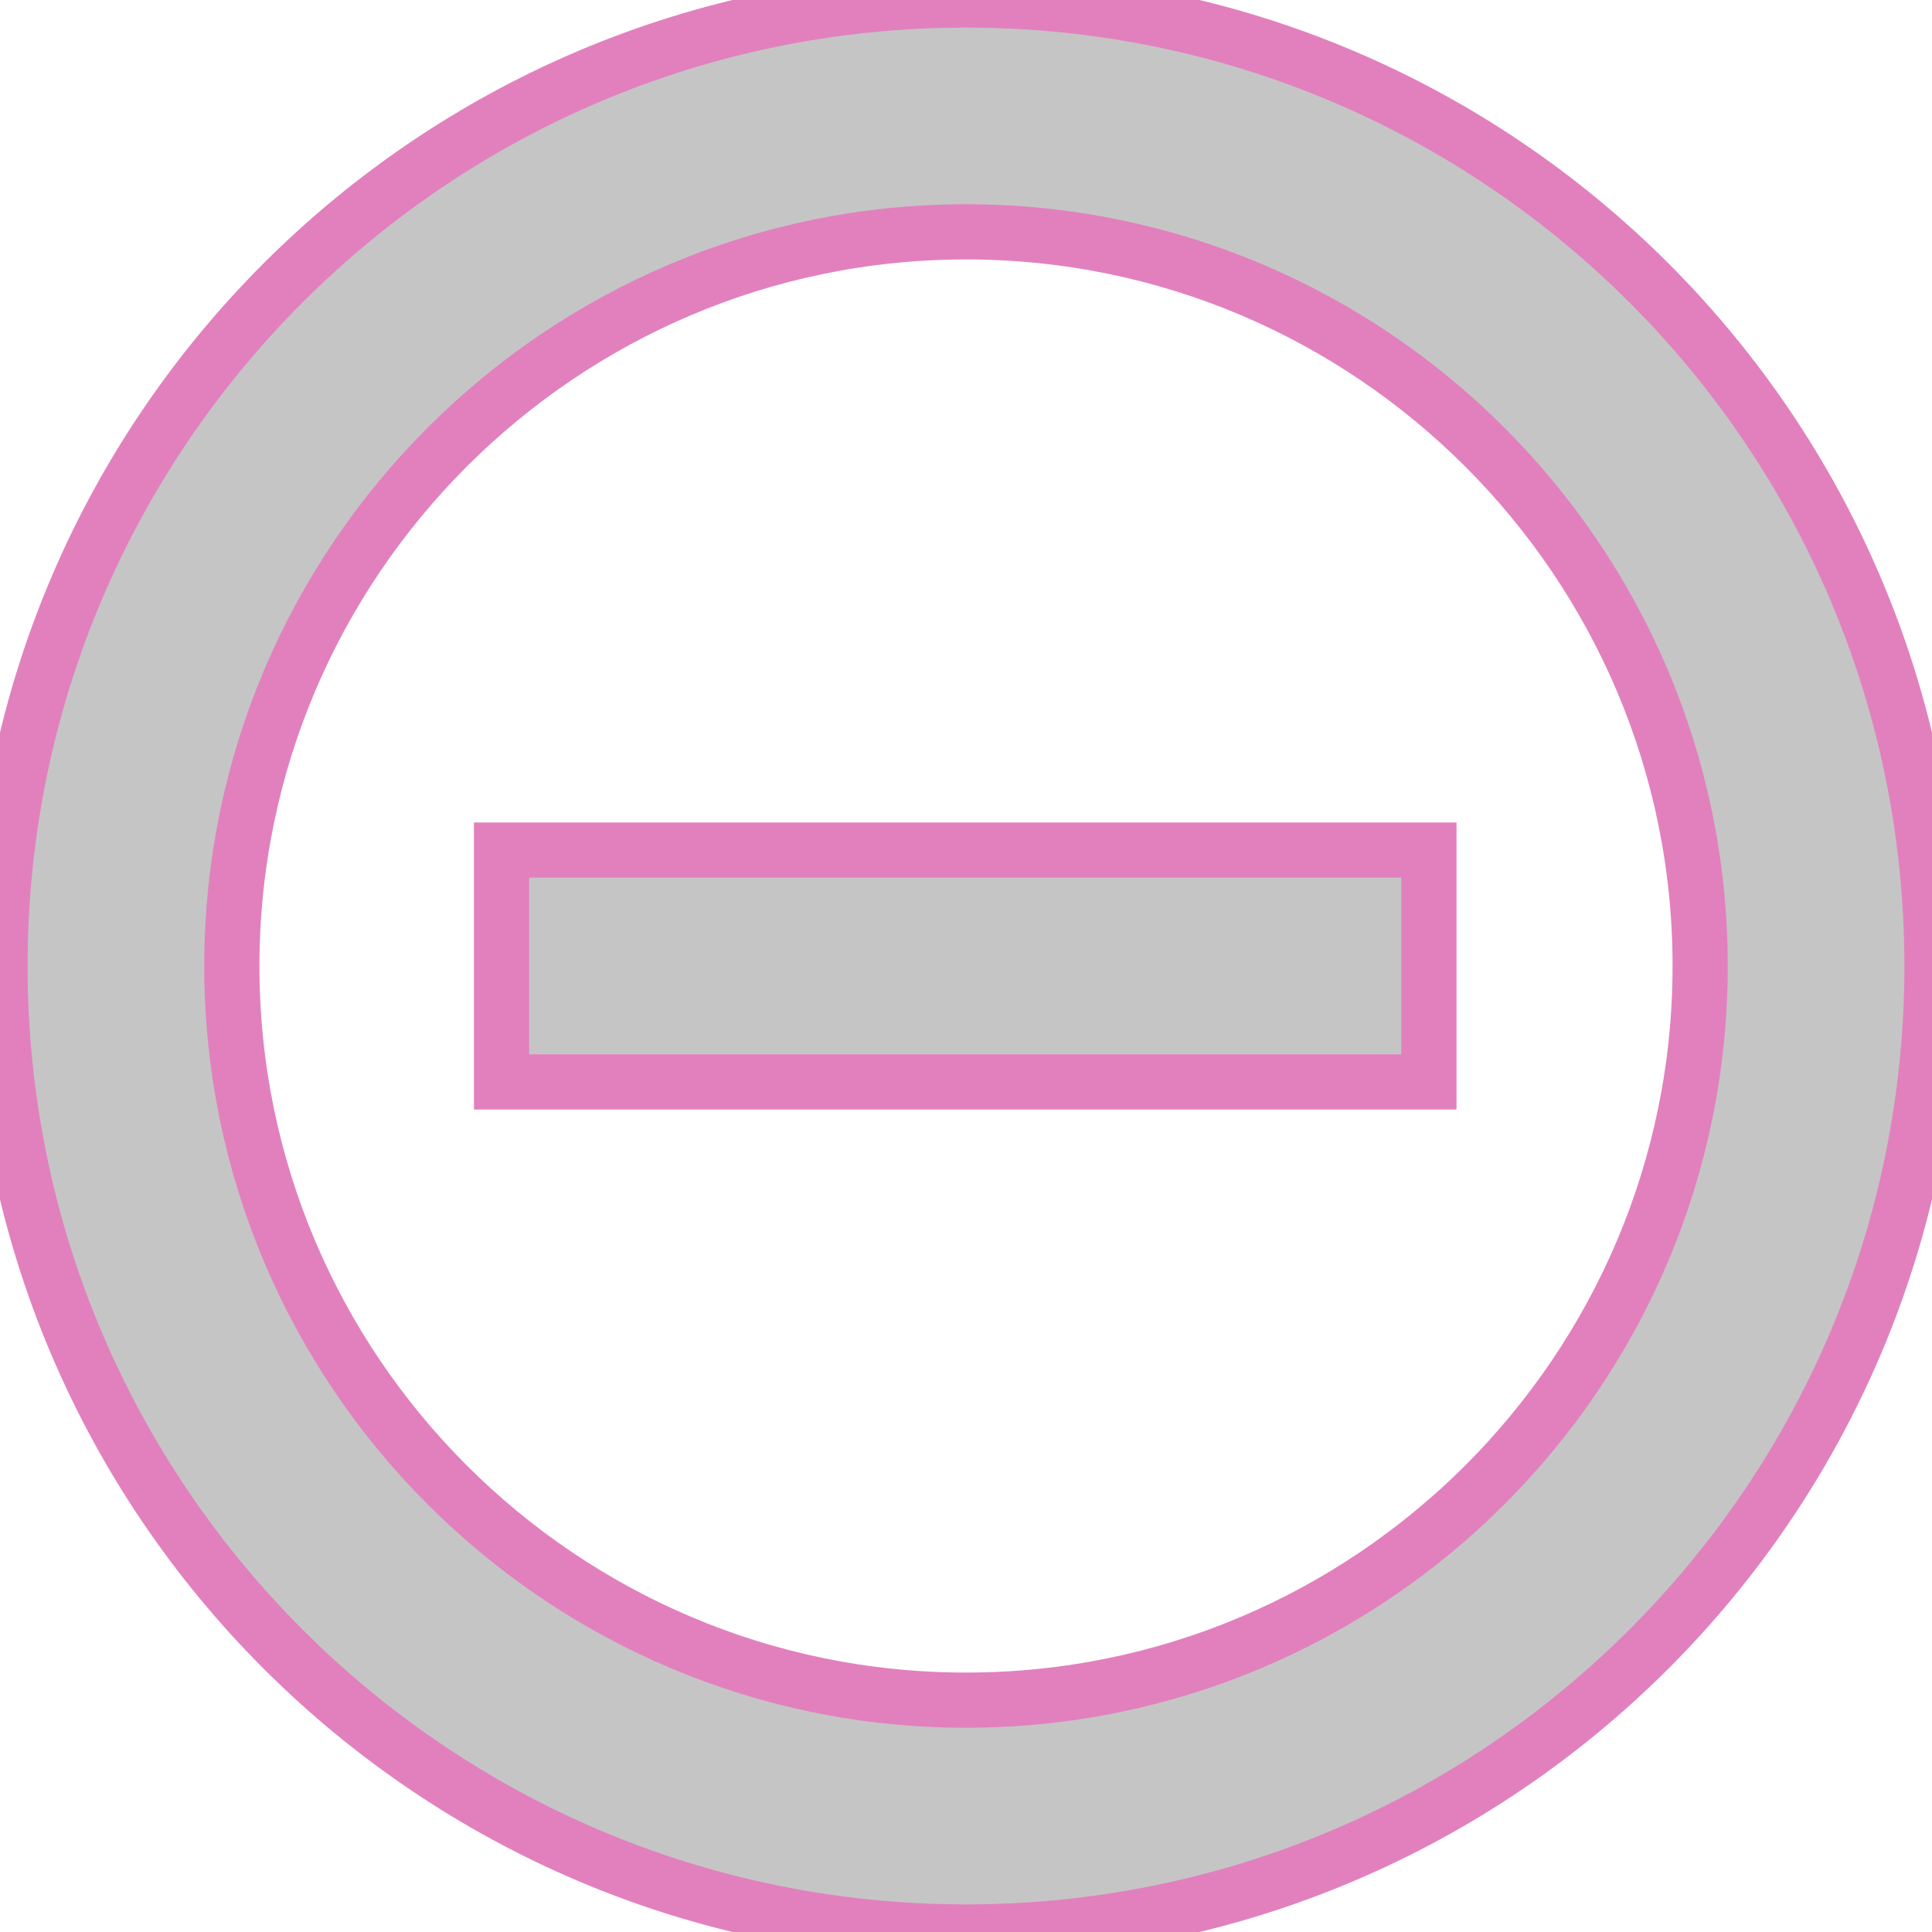
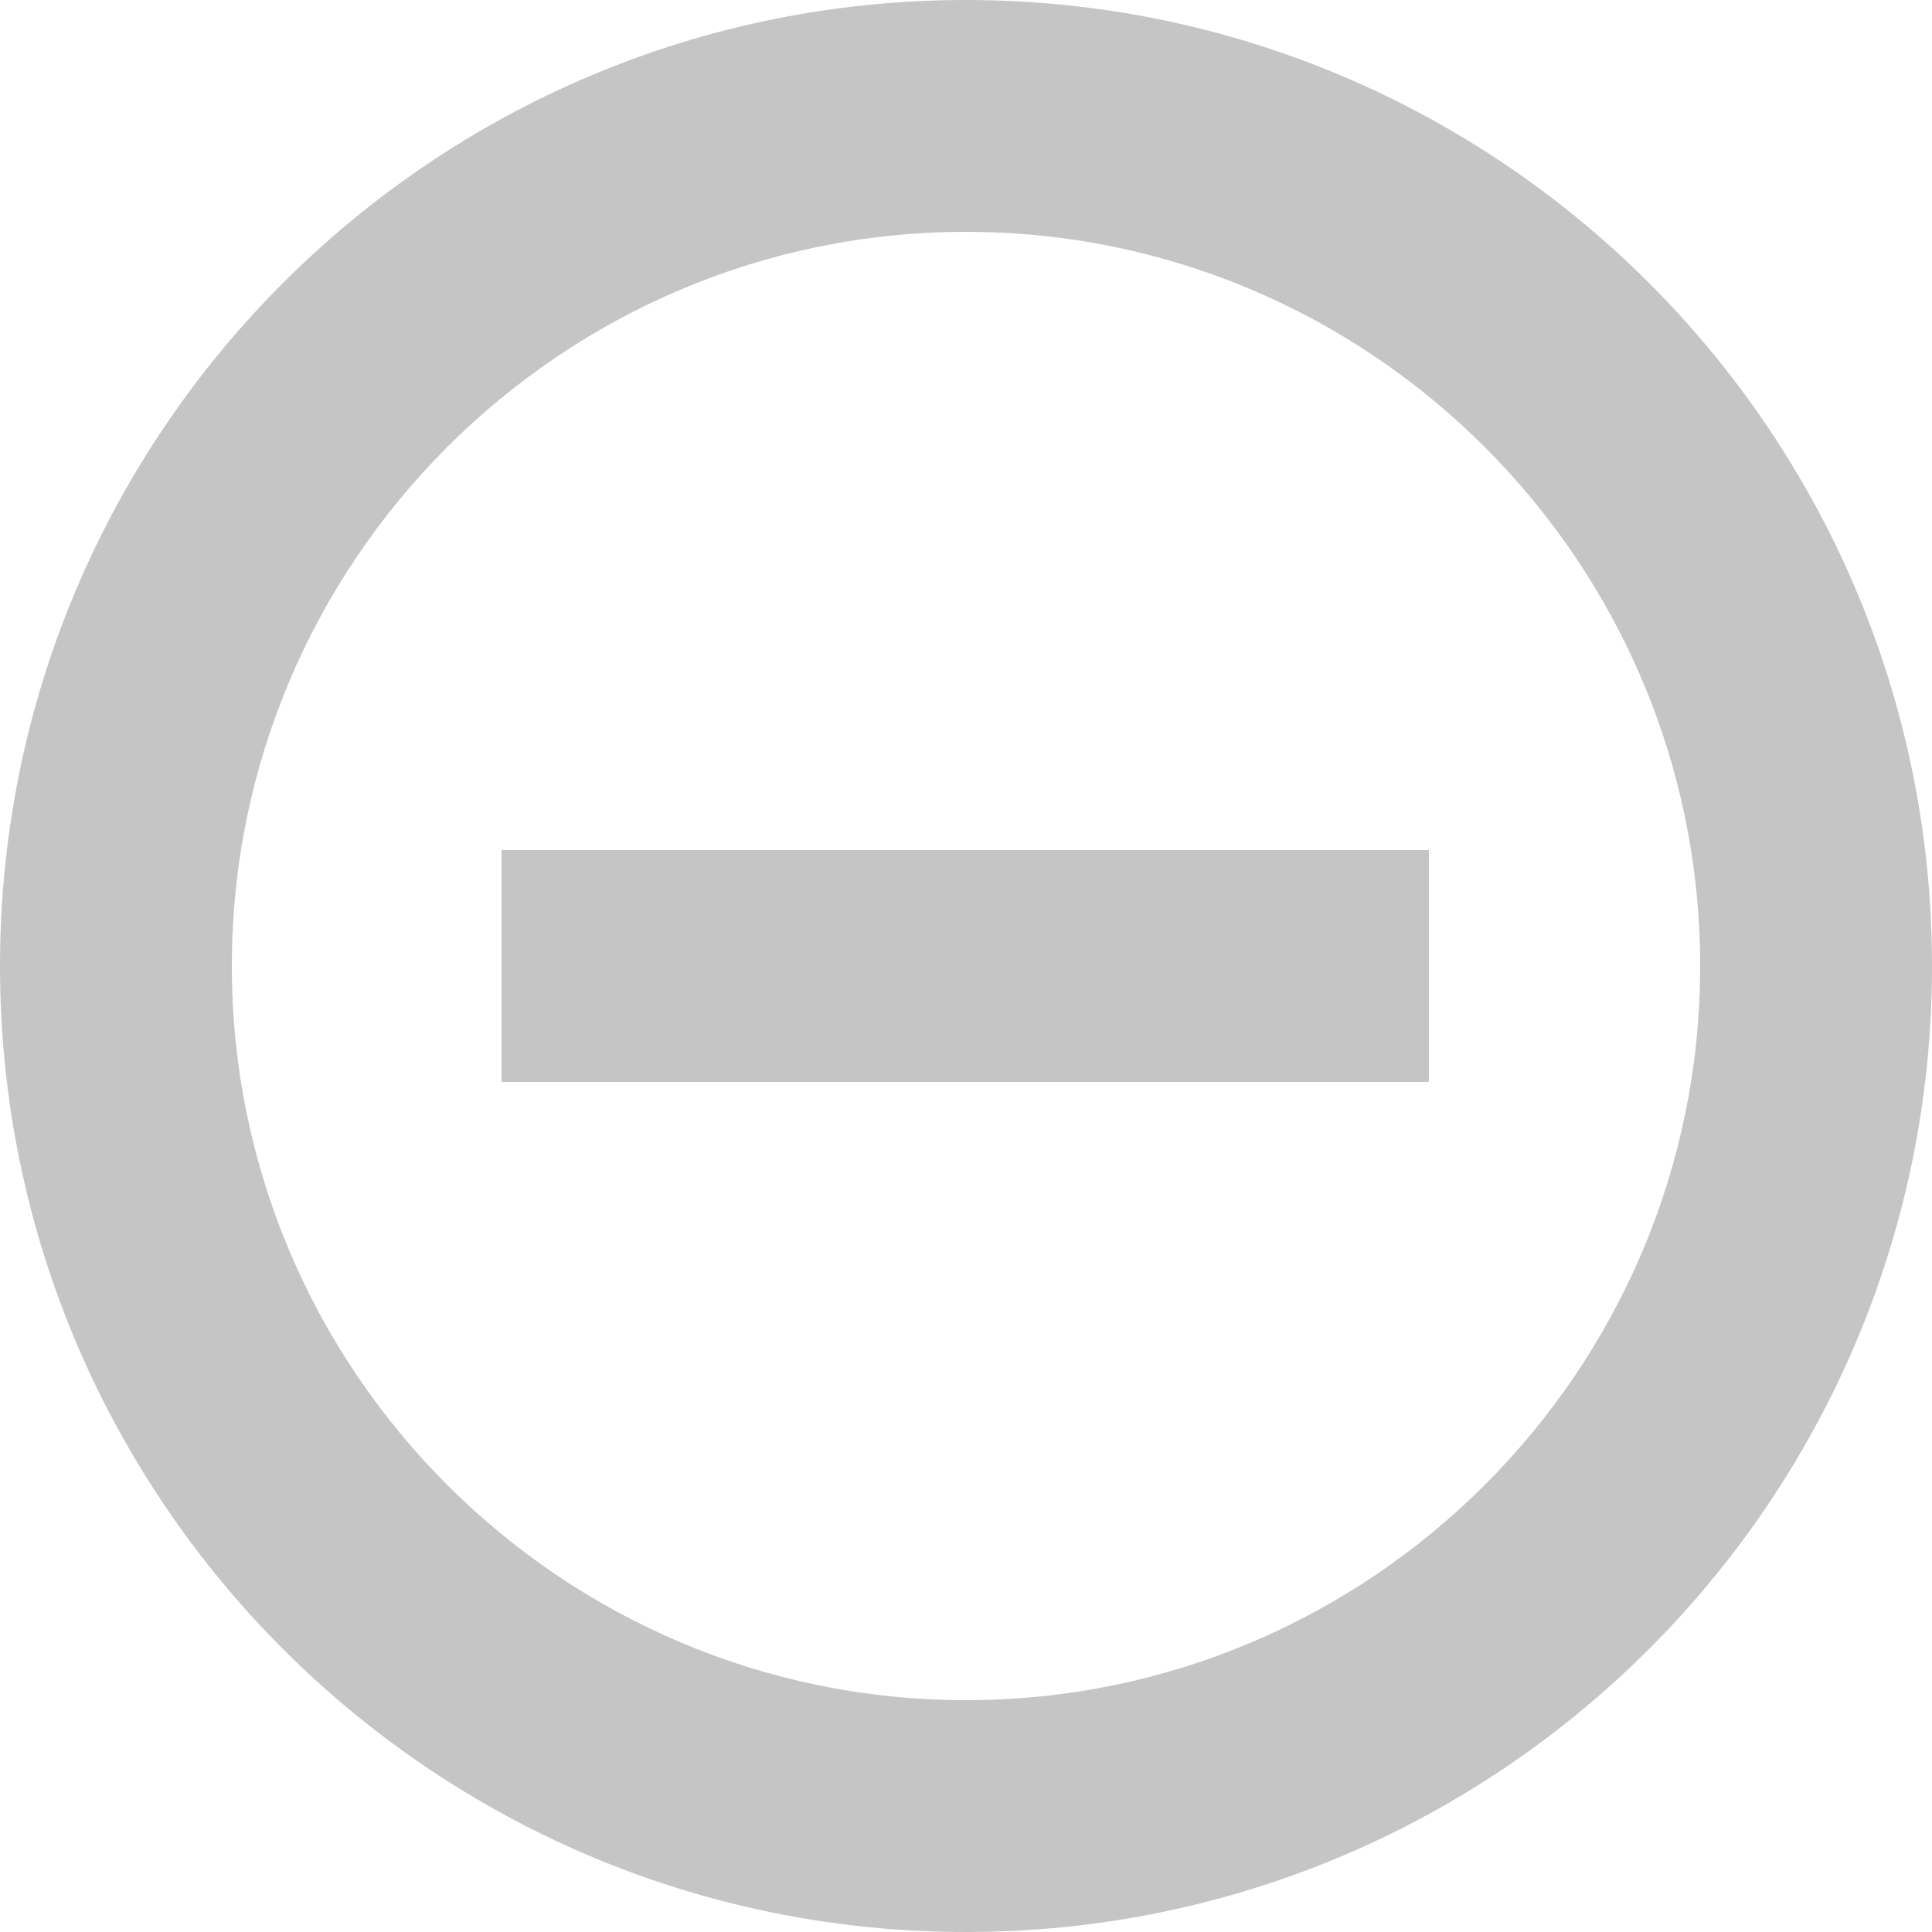
- <svg xmlns="http://www.w3.org/2000/svg" width="35" height="35" viewBox="0 0 35 35" stroke="#E280BE" stroke-width="1" fill="none">
+ <svg xmlns="http://www.w3.org/2000/svg" width="35" height="35" viewBox="0 0 35 35" fill="none">
  <path d="M25.886 15.4V19.6H9.086V15.4H25.886ZM17.5 4.2C10.168 4.2 4.2 10.168 4.2 17.5C4.2 24.832 10.168 30.8 17.5 30.8C24.832 30.8 30.8 24.832 30.8 17.5C30.8 10.168 24.832 4.2 17.5 4.2ZM17.5 0C27.163 0 35 7.837 35 17.5C35 27.163 27.163 35 17.5 35C7.837 35 0 27.163 0 17.5C0 7.837 7.837 0 17.5 0Z" fill="#C5C5C5" />
</svg>
